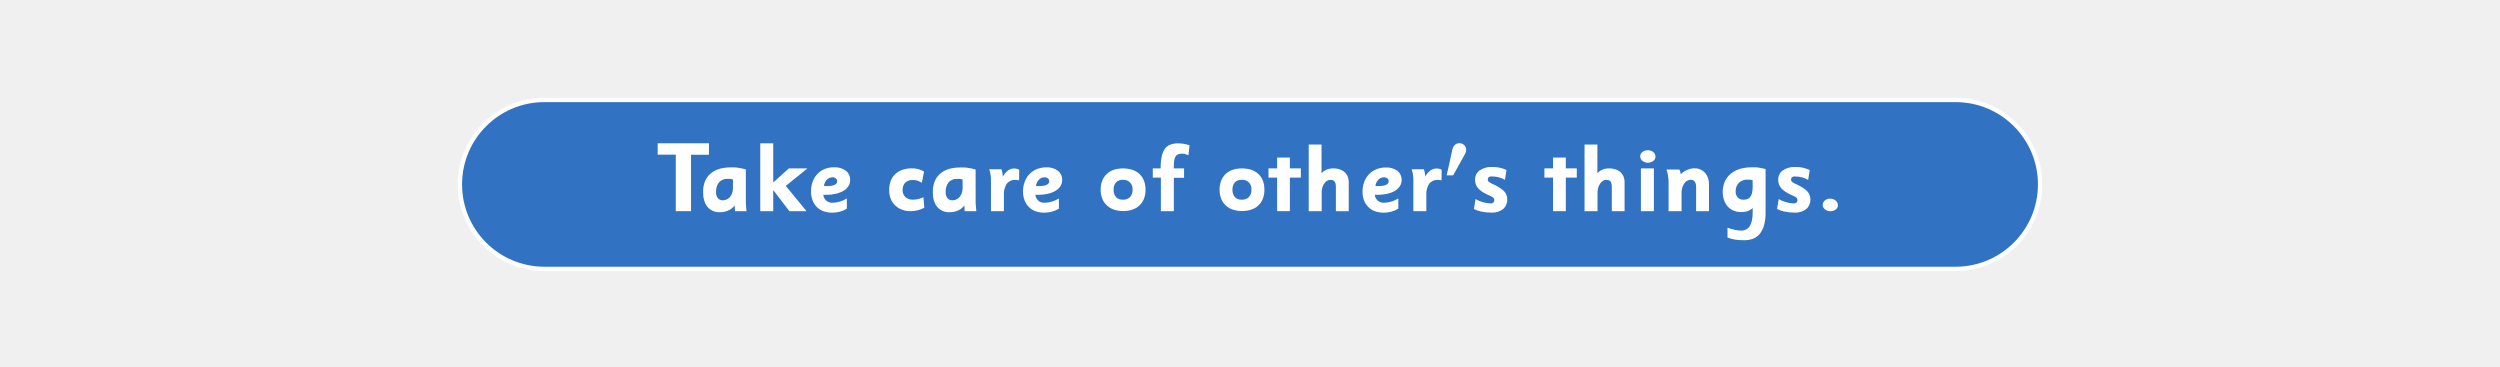
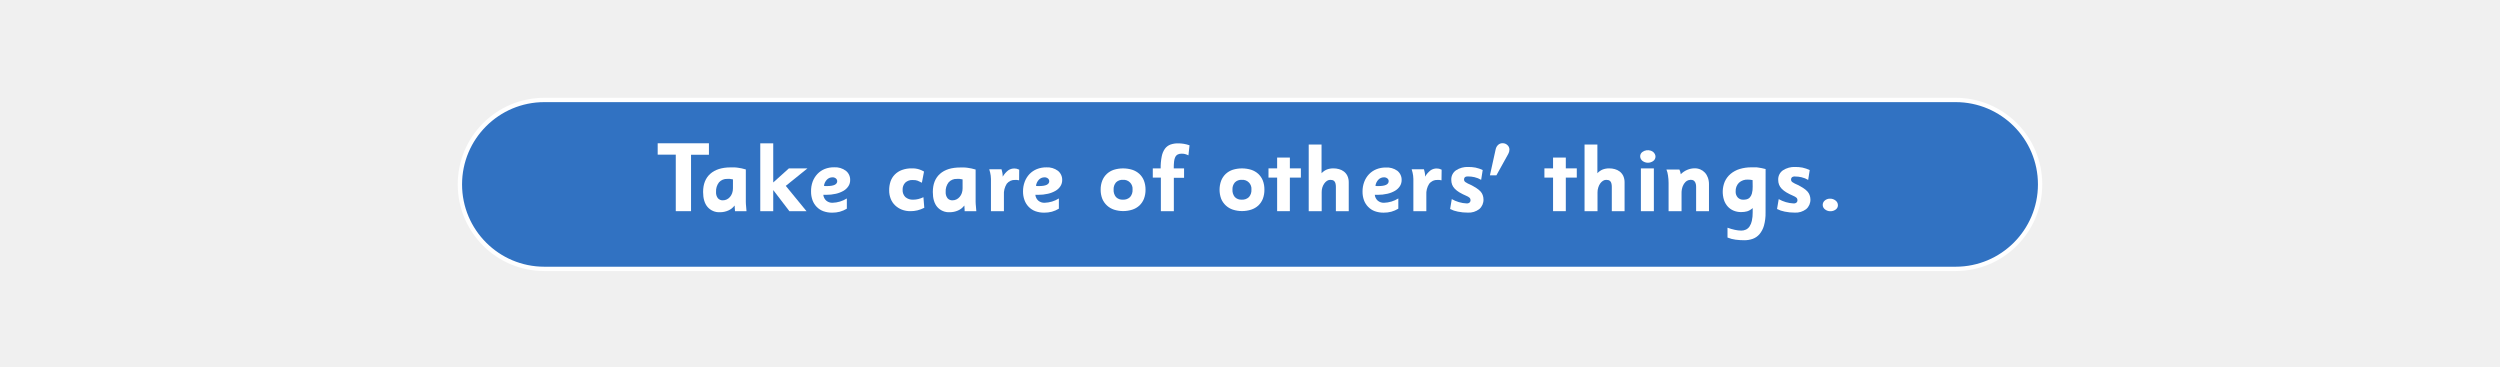
- <svg xmlns="http://www.w3.org/2000/svg" id="Layer_1" data-name="Layer 1" viewBox="0 0 1156.67 169.53">
+ <svg xmlns="http://www.w3.org/2000/svg" id="Layer_1" data-name="Layer 1" width="1156.67" height="169.53" viewBox="0 0 1156.67 169.53">
  <defs>
-     <style>.cls-1{fill:#3172c2;stroke:#fff;stroke-miterlimit:10;stroke-width:2px;}.cls-2{fill:#fff;}</style>
+     <style>
+       .cls-1 {
+         fill: #3172c2;
+         stroke: #fff;
+         stroke-miterlimit: 10;
+         stroke-width: 2px;
+       }
+ 
+       .cls-2 {
+         fill: #fff;
+       }
+     </style>
  </defs>
-   <rect class="cls-1" x="212.78" y="46.25" width="731.11" height="78.15" rx="39.07" />
-   <path class="cls-2" d="M319.72,71.6V97.7h-7.06V71.55h-8.37V66.29H328V71.6Z" />
-   <path class="cls-2" d="M340.06,97.7c0-.21,0-.47-.05-.77s-.05-.52-.07-.85,0-.68-.07-1a7.06,7.06,0,0,1-2.93,2.32,9.38,9.38,0,0,1-3.83.79,7.1,7.1,0,0,1-5.75-2.43q-2.06-2.43-2.06-6.93c0-3.63,1.11-6.43,3.31-8.4S334,77.45,338,77.45c.67,0,1.28,0,1.83,0s1.09.09,1.64.16,1.11.17,1.69.29,1.21.29,1.91.5V91.22c0,.69,0,1.42,0,2.18s.07,1.46.13,2.09.12,1.49.18,2.21ZM339.12,83a9.25,9.25,0,0,0-1.42-.23c-.43,0-.83,0-1.19,0a4.82,4.82,0,0,0-3.85,1.59,6.64,6.64,0,0,0-1.37,4.44,4.4,4.4,0,0,0,.82,2.88,2.88,2.88,0,0,0,2.34,1,4.17,4.17,0,0,0,1.81-.41,4.43,4.43,0,0,0,1.48-1.15,5.39,5.39,0,0,0,1-1.75,6.47,6.47,0,0,0,.37-2.27Z" />
-   <path class="cls-2" d="M363.55,86l9.59,11.7h-7.92l-7.47-9.77V97.7h-6V66.33h6V84.42L365,77.9h8.59Z" />
-   <path class="cls-2" d="M393.34,83.34a5,5,0,0,1-.8,2.79,6.72,6.72,0,0,1-2.25,2.14,12.79,12.79,0,0,1-3.51,1.37,19.5,19.5,0,0,1-4.59.5l-.54,0-.73,0a4.17,4.17,0,0,0,1.35,2.68,4.26,4.26,0,0,0,2.92,1,13.3,13.3,0,0,0,6.62-2v4.73a12.82,12.82,0,0,1-3.26,1.41,13.44,13.44,0,0,1-3.53.43,11.62,11.62,0,0,1-4.07-.67,8.22,8.22,0,0,1-3.09-2,8.63,8.63,0,0,1-1.93-3.06,11.31,11.31,0,0,1-.68-4A12.62,12.62,0,0,1,376,84a10.57,10.57,0,0,1,2.21-3.53,9.66,9.66,0,0,1,3.39-2.3A11.45,11.45,0,0,1,386,77.4,8.21,8.21,0,0,1,391.34,79,5.26,5.26,0,0,1,393.34,83.34Zm-6,.45a1.59,1.59,0,0,0-.62-1.24,2.35,2.35,0,0,0-1.55-.51,3.54,3.54,0,0,0-2.57,1.06,5,5,0,0,0-1.38,2.9,3.69,3.69,0,0,0,.71.09h.67Q387.36,86.09,387.36,83.79Z" />
-   <path class="cls-2" d="M424.46,97.33a13.35,13.35,0,0,1-3.22.37,10.77,10.77,0,0,1-4-.71,9.77,9.77,0,0,1-3.13-2,8.5,8.5,0,0,1-2-3,10.27,10.27,0,0,1-.72-3.91A12.67,12.67,0,0,1,412,84a8.5,8.5,0,0,1,2-3.25,9,9,0,0,1,3.29-2.1,12.67,12.67,0,0,1,4.56-.75,10.4,10.4,0,0,1,3.45.47,12.25,12.25,0,0,1,2.22,1l-1,5.18c-.45-.21-.83-.4-1.15-.57a9.64,9.64,0,0,0-.9-.4,4.46,4.46,0,0,0-.94-.23,11.05,11.05,0,0,0-1.24-.06,4.7,4.7,0,0,0-3.47,1.22,4.52,4.52,0,0,0-1.21,3.32,4.4,4.4,0,0,0,1.26,3.34,5.08,5.08,0,0,0,3.64,1.21,9.49,9.49,0,0,0,2.34-.28,12.87,12.87,0,0,0,2.39-.86l.4,4.9A15.14,15.14,0,0,1,424.46,97.33Z" />
-   <path class="cls-2" d="M446.3,97.7c0-.21,0-.47,0-.77s-.06-.52-.07-.85,0-.68-.07-1a7.09,7.09,0,0,1-2.94,2.32,9.38,9.38,0,0,1-3.83.79,7.11,7.11,0,0,1-5.75-2.43q-2.06-2.43-2.05-6.93,0-5.45,3.31-8.4t9.42-2.94c.66,0,1.27,0,1.82,0s1.09.09,1.64.16,1.11.17,1.69.29,1.22.29,1.92.5V91.22c0,.69,0,1.42,0,2.18s.08,1.46.14,2.09.12,1.49.18,2.21ZM445.36,83a9.25,9.25,0,0,0-1.42-.23c-.42,0-.82,0-1.19,0a4.82,4.82,0,0,0-3.85,1.59,6.64,6.64,0,0,0-1.37,4.44,4.4,4.4,0,0,0,.83,2.88,2.84,2.84,0,0,0,2.33,1,4.14,4.14,0,0,0,1.81-.41A4.46,4.46,0,0,0,444,91.1a5.58,5.58,0,0,0,1-1.75,6.72,6.72,0,0,0,.36-2.27Z" />
-   <path class="cls-2" d="M471.51,83.43q-.63-.14-1-.18a6.65,6.65,0,0,0-.81,0,4.6,4.6,0,0,0-3.9,1.75,8.67,8.67,0,0,0-1.32,5.23V97.7h-6v-13c0-.73,0-1.37,0-1.92s-.05-1-.11-1.52-.15-.93-.25-1.38-.25-1-.43-1.57h5.68c.1.37.18.69.26,1a4.49,4.49,0,0,1,.16.74c0,.23.06.48.09.74a8.2,8.2,0,0,1,.05.94,10.13,10.13,0,0,1,2.56-2.93,4.9,4.9,0,0,1,2.86-.85,4.39,4.39,0,0,1,1,.11,11.51,11.51,0,0,1,1.2.44Z" />
-   <path class="cls-2" d="M491.44,83.34a5.13,5.13,0,0,1-.8,2.79,6.66,6.66,0,0,1-2.26,2.14,12.59,12.59,0,0,1-3.5,1.37,19.62,19.62,0,0,1-4.59.5l-.54,0-.73,0a4.17,4.17,0,0,0,1.35,2.68,4.25,4.25,0,0,0,2.91,1,13.3,13.3,0,0,0,6.63-2v4.73a12.82,12.82,0,0,1-3.26,1.41,13.44,13.44,0,0,1-3.53.43,11.72,11.72,0,0,1-4.08-.67,8.26,8.26,0,0,1-3.08-2A8.63,8.63,0,0,1,474,92.59a11.31,11.31,0,0,1-.68-4,12.4,12.4,0,0,1,.79-4.52,10.55,10.55,0,0,1,2.2-3.53,9.79,9.79,0,0,1,3.4-2.3,11.45,11.45,0,0,1,4.37-.81A8.23,8.23,0,0,1,489.44,79,5.29,5.29,0,0,1,491.44,83.34Zm-6,.45a1.59,1.59,0,0,0-.62-1.24,2.36,2.36,0,0,0-1.56-.51,3.53,3.53,0,0,0-2.56,1.06,4.93,4.93,0,0,0-1.38,2.9,3.69,3.69,0,0,0,.71.09h.67Q485.46,86.09,485.46,83.79Z" />
-   <path class="cls-2" d="M530,87.73a11.47,11.47,0,0,1-.74,4.27,8.71,8.71,0,0,1-2.11,3.11A9.06,9.06,0,0,1,523.89,97a13.92,13.92,0,0,1-8.47,0,9.06,9.06,0,0,1-3.27-1.93A8.88,8.88,0,0,1,510,92a11.26,11.26,0,0,1-.76-4.27,11,11,0,0,1,.74-4.15,8.73,8.73,0,0,1,2.08-3.1,9,9,0,0,1,3.27-1.93,14.57,14.57,0,0,1,8.54,0,9.13,9.13,0,0,1,3.27,1.89,8.46,8.46,0,0,1,2.11,3.09A11.38,11.38,0,0,1,530,87.73Zm-6,0a4.15,4.15,0,0,0-4.46-4.53,4.18,4.18,0,0,0-3.2,1.19,4.71,4.71,0,0,0-1.11,3.34,5,5,0,0,0,1.09,3.44,4.13,4.13,0,0,0,3.22,1.21,4.4,4.4,0,0,0,3.3-1.19A4.79,4.79,0,0,0,524,87.74Z" />
-   <path class="cls-2" d="M549.85,71.87a8.66,8.66,0,0,0-1.62-.61,6.22,6.22,0,0,0-1.48-.16,4.15,4.15,0,0,0-1.85.36,2.62,2.62,0,0,0-1.13,1.15,6.68,6.68,0,0,0-.56,2.09,28.74,28.74,0,0,0-.15,3.2h4.77v4.36H543.1V97.7h-6V82.17h-3.74V77.9H537a26.14,26.14,0,0,1,.5-5.56A9,9,0,0,1,539,68.78a5.59,5.59,0,0,1,2.52-1.89,10.06,10.06,0,0,1,3.49-.56,15.57,15.57,0,0,1,5.35.9Z" />
-   <path class="cls-2" d="M585,87.73a11.47,11.47,0,0,1-.73,4.27,8.71,8.71,0,0,1-2.11,3.11A9.06,9.06,0,0,1,578.88,97a13.92,13.92,0,0,1-8.47,0,9.06,9.06,0,0,1-3.27-1.93A8.88,8.88,0,0,1,565,92a12.19,12.19,0,0,1,0-8.42,8.73,8.73,0,0,1,2.08-3.1,9,9,0,0,1,3.27-1.93,14.57,14.57,0,0,1,8.54,0,9.13,9.13,0,0,1,3.27,1.89,8.46,8.46,0,0,1,2.11,3.09A11.39,11.39,0,0,1,585,87.73Zm-6,0a4.15,4.15,0,0,0-4.46-4.53,4.18,4.18,0,0,0-3.2,1.19,4.71,4.71,0,0,0-1.12,3.34,5,5,0,0,0,1.09,3.44,4.16,4.16,0,0,0,3.23,1.21,4.42,4.42,0,0,0,3.3-1.19A4.79,4.79,0,0,0,579,87.74Z" />
-   <path class="cls-2" d="M590.89,97.7V82.17h-4V77.9h4v-5h5.89v5h5.09v4.27h-5.09V97.7Z" />
-   <path class="cls-2" d="M618.07,97.7V86.5a5.77,5.77,0,0,0-.21-1.73,2.4,2.4,0,0,0-.57-1,1.79,1.79,0,0,0-.83-.45,3.82,3.82,0,0,0-1-.11,2.77,2.77,0,0,0-1.5.45,4.78,4.78,0,0,0-1.26,1.24,6.71,6.71,0,0,0-.9,1.84A7.24,7.24,0,0,0,611.5,89V97.7h-6V66.87h5.94V80.15a7,7,0,0,1,2.49-1.74,8.39,8.39,0,0,1,3-.51,9.41,9.41,0,0,1,2.59.35,6.45,6.45,0,0,1,2.26,1.11,5.61,5.61,0,0,1,1.62,2,7,7,0,0,1,.62,3.11V97.7Z" />
-   <path class="cls-2" d="M648.49,83.34a5.13,5.13,0,0,1-.8,2.79,6.85,6.85,0,0,1-2.26,2.14,12.59,12.59,0,0,1-3.5,1.37,19.62,19.62,0,0,1-4.59.5l-.54,0-.73,0a4.17,4.17,0,0,0,1.35,2.68,4.25,4.25,0,0,0,2.91,1,13.36,13.36,0,0,0,6.63-2v4.73a12.82,12.82,0,0,1-3.26,1.41,13.52,13.52,0,0,1-3.54.43,11.66,11.66,0,0,1-4.07-.67,8.26,8.26,0,0,1-3.08-2,8.65,8.65,0,0,1-1.94-3.06,11.32,11.32,0,0,1-.67-4,12.4,12.4,0,0,1,.79-4.52,10.55,10.55,0,0,1,2.2-3.53,9.79,9.79,0,0,1,3.4-2.3,11.4,11.4,0,0,1,4.36-.81A8.26,8.26,0,0,1,646.49,79,5.29,5.29,0,0,1,648.49,83.34Zm-6,.45a1.57,1.57,0,0,0-.61-1.24,2.36,2.36,0,0,0-1.56-.51,3.51,3.51,0,0,0-2.56,1.06,5,5,0,0,0-1.39,2.9,3.87,3.87,0,0,0,.72.09h.67Q642.49,86.09,642.5,83.79Z" />
-   <path class="cls-2" d="M666.94,83.43q-.63-.14-1-.18a6.65,6.65,0,0,0-.81,0A4.56,4.56,0,0,0,661.25,85a8.6,8.6,0,0,0-1.33,5.23V97.7h-6v-13c0-.73,0-1.37,0-1.92a14.09,14.09,0,0,0-.11-1.52,12.87,12.87,0,0,0-.25-1.38c-.11-.46-.25-1-.43-1.57h5.68c.1.37.18.69.26,1a4.49,4.49,0,0,1,.16.74c0,.23.06.48.1.74a8.46,8.46,0,0,1,0,.94,10.28,10.28,0,0,1,2.56-2.93,4.92,4.92,0,0,1,2.86-.85,4.54,4.54,0,0,1,1.06.11,12.43,12.43,0,0,1,1.19.44Z" />
-   <path class="cls-2" d="M678.37,69.21a4.2,4.2,0,0,1-.54,2l-5.49,9.9h-3l2.65-12A3.84,3.84,0,0,1,673.17,67a2.94,2.94,0,0,1,2.05-.74,3.1,3.1,0,0,1,2.22.87A2.75,2.75,0,0,1,678.37,69.21Z" />
-   <path class="cls-2" d="M697.36,92.21a5.68,5.68,0,0,1-1.91,4.5,7.89,7.89,0,0,1-5.36,1.66,22.49,22.49,0,0,1-4.57-.45,13.65,13.65,0,0,1-3.6-1.21l.77-4.59a15.34,15.34,0,0,0,6.84,2,2,2,0,0,0,1.41-.42,1.33,1.33,0,0,0,.43-1,1.73,1.73,0,0,0-.34-1.11,5.17,5.17,0,0,0-1.64-1A26.44,26.44,0,0,1,686.22,89a10.4,10.4,0,0,1-2.16-1.69,5.59,5.59,0,0,1-1.21-1.87,6.1,6.1,0,0,1-.39-2.25,5.09,5.09,0,0,1,2.18-4.39,9.59,9.59,0,0,1,5.68-1.55,17.79,17.79,0,0,1,3.35.29A15.65,15.65,0,0,1,697,78.66l-.72,4.55a10.59,10.59,0,0,0-3.1-1.24,13.5,13.5,0,0,0-3-.34,2.09,2.09,0,0,0-1.44.38,1.41,1.41,0,0,0-.38,1,1.45,1.45,0,0,0,.62,1.23,12.43,12.43,0,0,0,2.39,1.24,28.56,28.56,0,0,1,2.73,1.55A9.87,9.87,0,0,1,696,88.59a4.76,4.76,0,0,1,1,1.66A5.8,5.8,0,0,1,697.36,92.21Z" />
-   <path class="cls-2" d="M718.55,97.7V82.17h-4V77.9h4v-5h5.9v5h5.08v4.27h-5.08V97.7Z" />
-   <path class="cls-2" d="M745.73,97.7V86.5a5.77,5.77,0,0,0-.21-1.73,2.29,2.29,0,0,0-.57-1,1.79,1.79,0,0,0-.83-.45,3.72,3.72,0,0,0-1-.11,2.73,2.73,0,0,0-1.49.45,4.66,4.66,0,0,0-1.27,1.24,6.43,6.43,0,0,0-.89,1.84,7.24,7.24,0,0,0-.35,2.24V97.7h-6V66.87h5.94V80.15a6.94,6.94,0,0,1,2.48-1.74,8.39,8.39,0,0,1,3-.51,9.36,9.36,0,0,1,2.59.35,6.5,6.5,0,0,1,2.27,1.11,5.82,5.82,0,0,1,1.62,2,7.12,7.12,0,0,1,.62,3.11V97.7Z" />
-   <path class="cls-2" d="M765.94,72.46a2.49,2.49,0,0,1-1,2,4.17,4.17,0,0,1-5,0,2.7,2.7,0,0,1-1.08-2.06,2.42,2.42,0,0,1,1-2.07,4.27,4.27,0,0,1,3.93-.61,3.45,3.45,0,0,1,1.13.63,3.23,3.23,0,0,1,.76,1A2.39,2.39,0,0,1,765.94,72.46ZM759.19,97.7V77.9h6V97.7Z" />
-   <path class="cls-2" d="M784.74,97.7V86.46a4.46,4.46,0,0,0-.29-1.82,2.6,2.6,0,0,0-.7-1,1.87,1.87,0,0,0-.85-.39,6,6,0,0,0-.77-.06,4.81,4.81,0,0,0-.94.17,3.22,3.22,0,0,0-1.37.83,5.54,5.54,0,0,0-1.24,1.9A8.77,8.77,0,0,0,778,89.5v8.2h-6V84.61a22.48,22.48,0,0,0-.27-3.42,11.11,11.11,0,0,0-.72-2.75h6a7.73,7.73,0,0,1,.38,1,11.57,11.57,0,0,1,.25,1.17,9.33,9.33,0,0,1,3.09-2.07,8.86,8.86,0,0,1,3.35-.67,6.52,6.52,0,0,1,2.62.52,6.09,6.09,0,0,1,2.09,1.47,6.77,6.77,0,0,1,1.39,2.32,8.86,8.86,0,0,1,.51,3.09V97.7Z" />
-   <path class="cls-2" d="M816.87,98.33a21.19,21.19,0,0,1-.75,6.1,10.73,10.73,0,0,1-2.07,3.93,7.57,7.57,0,0,1-3.1,2.14,11.44,11.44,0,0,1-3.9.65,32.37,32.37,0,0,1-4-.25,14.24,14.24,0,0,1-3.79-1v-4.55a24.3,24.3,0,0,0,3.45,1,14.54,14.54,0,0,0,2.9.34,5.08,5.08,0,0,0,2.15-.45,4.25,4.25,0,0,0,1.68-1.44,7.52,7.52,0,0,0,1.08-2.61,17,17,0,0,0,.39-3.92v-2a6.8,6.8,0,0,1-2.57,1.51,10.25,10.25,0,0,1-2.79.34,8.82,8.82,0,0,1-3.51-.68,7.54,7.54,0,0,1-2.67-1.89,8.38,8.38,0,0,1-1.71-2.94,12.39,12.39,0,0,1,.32-8.55,10.17,10.17,0,0,1,2.67-3.58,12.13,12.13,0,0,1,4.2-2.28,18.42,18.42,0,0,1,5.57-.78l1.68,0c.49,0,1,0,1.44.11s1,.14,1.51.25,1.14.25,1.84.43Zm-6-15-1.18-.18a9.48,9.48,0,0,0-1-.05,5.71,5.71,0,0,0-4.15,1.46,5.38,5.38,0,0,0-1.51,4,3.85,3.85,0,0,0,1,2.84,3.37,3.37,0,0,0,2.48,1,7.31,7.31,0,0,0,1.62-.18,2.86,2.86,0,0,0,1.41-.81,4.4,4.4,0,0,0,1-1.83,11,11,0,0,0,.37-3.21Z" />
-   <path class="cls-2" d="M837.62,92.21a5.68,5.68,0,0,1-1.91,4.5,7.89,7.89,0,0,1-5.36,1.66,22.32,22.32,0,0,1-4.56-.45,13.6,13.6,0,0,1-3.61-1.21l.77-4.59a15.34,15.34,0,0,0,6.84,2,2,2,0,0,0,1.42-.42,1.36,1.36,0,0,0,.42-1,1.79,1.79,0,0,0-.33-1.11,5.39,5.39,0,0,0-1.65-1A27.22,27.22,0,0,1,826.48,89a11,11,0,0,1-2.16-1.69,5.75,5.75,0,0,1-1.21-1.87,6.1,6.1,0,0,1-.39-2.25,5.09,5.09,0,0,1,2.18-4.39,9.59,9.59,0,0,1,5.68-1.55,18,18,0,0,1,3.36.29,15.77,15.77,0,0,1,3.36,1.15l-.72,4.55a10.48,10.48,0,0,0-3.1-1.24,13.5,13.5,0,0,0-3-.34,2,2,0,0,0-1.43.38,1.38,1.38,0,0,0-.39,1,1.45,1.45,0,0,0,.62,1.23,12.43,12.43,0,0,0,2.39,1.24,28.56,28.56,0,0,1,2.73,1.55,9.55,9.55,0,0,1,1.85,1.54,5,5,0,0,1,1,1.66A6.06,6.06,0,0,1,837.62,92.21Z" />
-   <path class="cls-2" d="M850.35,94.93a2.42,2.42,0,0,1-1,2,4,4,0,0,1-2.49.8,3.83,3.83,0,0,1-2.5-.86,2.59,2.59,0,0,1-.07-4.11,3.54,3.54,0,0,1,2.39-.84,4,4,0,0,1,2.62.89A2.7,2.7,0,0,1,850.35,94.93Z" />
+   <g>
+     <rect class="cls-1" x="212.78" y="46.25" width="731.11" height="78.15" rx="39.07" />
+     <g>
+       <path class="cls-2" d="M319.72,71.6V97.7h-7.06V71.55h-8.37V66.29H328V71.6Z" />
+       <path class="cls-2" d="M340.06,97.7c0-.21,0-.47-.05-.77s-.05-.52-.07-.85,0-.68-.07-1a7.06,7.06,0,0,1-2.93,2.32,9.38,9.38,0,0,1-3.83.79,7.1,7.1,0,0,1-5.75-2.43q-2.06-2.43-2.06-6.93c0-3.63,1.11-6.43,3.31-8.4S334,77.45,338,77.45c.67,0,1.28,0,1.83,0s1.09.09,1.64.16,1.11.17,1.69.29,1.21.29,1.91.5V91.22c0,.69,0,1.42,0,2.18s.07,1.46.13,2.09.12,1.49.18,2.21ZM339.12,83a9.25,9.25,0,0,0-1.42-.23c-.43,0-.83,0-1.19,0a4.82,4.82,0,0,0-3.85,1.59,6.64,6.64,0,0,0-1.37,4.44,4.4,4.4,0,0,0,.82,2.88,2.88,2.88,0,0,0,2.34,1,4.17,4.17,0,0,0,1.81-.41,4.43,4.43,0,0,0,1.48-1.15,5.39,5.39,0,0,0,1-1.75,6.47,6.47,0,0,0,.37-2.27Z" />
+       <path class="cls-2" d="M363.55,86l9.59,11.7h-7.92l-7.47-9.77V97.7h-6V66.33h6V84.42L365,77.9h8.59Z" />
+       <path class="cls-2" d="M393.34,83.34a5,5,0,0,1-.8,2.79,6.72,6.72,0,0,1-2.25,2.14,12.79,12.79,0,0,1-3.51,1.37,19.5,19.5,0,0,1-4.59.5l-.54,0-.73,0a4.17,4.17,0,0,0,1.35,2.68,4.26,4.26,0,0,0,2.92,1,13.3,13.3,0,0,0,6.62-2v4.73a12.82,12.82,0,0,1-3.26,1.41,13.44,13.44,0,0,1-3.53.43,11.62,11.62,0,0,1-4.07-.67,8.22,8.22,0,0,1-3.09-2,8.63,8.63,0,0,1-1.93-3.06,11.31,11.31,0,0,1-.68-4A12.62,12.62,0,0,1,376,84a10.57,10.57,0,0,1,2.21-3.53,9.66,9.66,0,0,1,3.39-2.3A11.45,11.45,0,0,1,386,77.4,8.21,8.21,0,0,1,391.34,79,5.26,5.26,0,0,1,393.34,83.34Zm-6,.45a1.59,1.59,0,0,0-.62-1.24,2.35,2.35,0,0,0-1.55-.51,3.54,3.54,0,0,0-2.57,1.06,5,5,0,0,0-1.38,2.9,3.69,3.69,0,0,0,.71.09h.67Q387.36,86.09,387.36,83.79Z" />
+       <path class="cls-2" d="M424.46,97.33a13.35,13.35,0,0,1-3.22.37,10.77,10.77,0,0,1-4-.71,9.77,9.77,0,0,1-3.13-2,8.5,8.5,0,0,1-2-3,10.27,10.27,0,0,1-.72-3.91A12.67,12.67,0,0,1,412,84a8.5,8.5,0,0,1,2-3.25,9,9,0,0,1,3.29-2.1,12.67,12.67,0,0,1,4.56-.75,10.4,10.4,0,0,1,3.45.47,12.25,12.25,0,0,1,2.22,1l-1,5.18c-.45-.21-.83-.4-1.15-.57a9.64,9.64,0,0,0-.9-.4,4.46,4.46,0,0,0-.94-.23,11.05,11.05,0,0,0-1.24-.06,4.7,4.7,0,0,0-3.47,1.22,4.52,4.52,0,0,0-1.21,3.32,4.4,4.4,0,0,0,1.26,3.34,5.08,5.08,0,0,0,3.64,1.21,9.49,9.49,0,0,0,2.34-.28,12.87,12.87,0,0,0,2.39-.86l.4,4.9A15.14,15.14,0,0,1,424.46,97.33Z" />
+       <path class="cls-2" d="M446.3,97.7c0-.21,0-.47,0-.77s-.06-.52-.07-.85,0-.68-.07-1a7.09,7.09,0,0,1-2.94,2.32,9.38,9.38,0,0,1-3.83.79,7.11,7.11,0,0,1-5.75-2.43q-2.06-2.43-2.05-6.93,0-5.45,3.31-8.4t9.42-2.94c.66,0,1.27,0,1.82,0s1.09.09,1.64.16,1.11.17,1.69.29,1.22.29,1.92.5V91.22c0,.69,0,1.42,0,2.18s.08,1.46.14,2.09.12,1.49.18,2.21ZM445.36,83a9.25,9.25,0,0,0-1.42-.23c-.42,0-.82,0-1.19,0a4.82,4.82,0,0,0-3.85,1.59,6.64,6.64,0,0,0-1.37,4.44,4.4,4.4,0,0,0,.83,2.88,2.84,2.84,0,0,0,2.33,1,4.14,4.14,0,0,0,1.81-.41A4.46,4.46,0,0,0,444,91.1a5.58,5.58,0,0,0,1-1.75,6.72,6.72,0,0,0,.36-2.27Z" />
+       <path class="cls-2" d="M471.51,83.43q-.63-.14-1-.18a6.65,6.65,0,0,0-.81,0,4.6,4.6,0,0,0-3.9,1.75,8.67,8.67,0,0,0-1.32,5.23V97.7h-6v-13c0-.73,0-1.37,0-1.92s-.05-1-.11-1.52-.15-.93-.25-1.38-.25-1-.43-1.57h5.68c.1.37.18.69.26,1a4.49,4.49,0,0,1,.16.74c0,.23.06.48.09.74a8.2,8.2,0,0,1,.05.94,10.13,10.13,0,0,1,2.56-2.93,4.9,4.9,0,0,1,2.86-.85,4.39,4.39,0,0,1,1,.11,11.51,11.51,0,0,1,1.2.44Z" />
+       <path class="cls-2" d="M491.44,83.34a5.13,5.13,0,0,1-.8,2.79,6.66,6.66,0,0,1-2.26,2.14,12.59,12.59,0,0,1-3.5,1.37,19.62,19.62,0,0,1-4.59.5l-.54,0-.73,0a4.17,4.17,0,0,0,1.35,2.68,4.25,4.25,0,0,0,2.91,1,13.3,13.3,0,0,0,6.63-2v4.73a12.82,12.82,0,0,1-3.26,1.41,13.44,13.44,0,0,1-3.53.43,11.72,11.72,0,0,1-4.08-.67,8.26,8.26,0,0,1-3.08-2A8.63,8.63,0,0,1,474,92.59a11.31,11.31,0,0,1-.68-4,12.4,12.4,0,0,1,.79-4.52,10.55,10.55,0,0,1,2.2-3.53,9.79,9.79,0,0,1,3.4-2.3,11.45,11.45,0,0,1,4.37-.81A8.23,8.23,0,0,1,489.44,79,5.29,5.29,0,0,1,491.44,83.34Zm-6,.45a1.59,1.59,0,0,0-.62-1.24,2.36,2.36,0,0,0-1.56-.51,3.53,3.53,0,0,0-2.56,1.06,4.93,4.93,0,0,0-1.38,2.9,3.69,3.69,0,0,0,.71.09h.67Q485.46,86.09,485.46,83.79Z" />
+       <path class="cls-2" d="M530,87.73a11.47,11.47,0,0,1-.74,4.27,8.71,8.71,0,0,1-2.11,3.11A9.06,9.06,0,0,1,523.89,97a13.92,13.92,0,0,1-8.47,0,9.06,9.06,0,0,1-3.27-1.93A8.88,8.88,0,0,1,510,92a11.26,11.26,0,0,1-.76-4.27,11,11,0,0,1,.74-4.15,8.73,8.73,0,0,1,2.08-3.1,9,9,0,0,1,3.27-1.93,14.57,14.57,0,0,1,8.54,0,9.13,9.13,0,0,1,3.27,1.89,8.46,8.46,0,0,1,2.11,3.09A11.38,11.38,0,0,1,530,87.73Zm-6,0a4.15,4.15,0,0,0-4.46-4.53,4.18,4.18,0,0,0-3.2,1.19,4.71,4.71,0,0,0-1.11,3.34,5,5,0,0,0,1.09,3.44,4.13,4.13,0,0,0,3.22,1.21,4.4,4.4,0,0,0,3.3-1.19A4.79,4.79,0,0,0,524,87.74Z" />
+       <path class="cls-2" d="M549.85,71.87a8.66,8.66,0,0,0-1.62-.61,6.22,6.22,0,0,0-1.48-.16,4.15,4.15,0,0,0-1.85.36,2.62,2.62,0,0,0-1.13,1.15,6.68,6.68,0,0,0-.56,2.09,28.74,28.74,0,0,0-.15,3.2h4.77v4.36H543.1V97.7h-6V82.17h-3.74V77.9H537a26.14,26.14,0,0,1,.5-5.56A9,9,0,0,1,539,68.78a5.59,5.59,0,0,1,2.52-1.89,10.06,10.06,0,0,1,3.49-.56,15.57,15.57,0,0,1,5.35.9Z" />
+       <path class="cls-2" d="M585,87.73a11.47,11.47,0,0,1-.73,4.27,8.71,8.71,0,0,1-2.11,3.11A9.06,9.06,0,0,1,578.88,97a13.92,13.92,0,0,1-8.47,0,9.06,9.06,0,0,1-3.27-1.93A8.88,8.88,0,0,1,565,92a12.19,12.19,0,0,1,0-8.42,8.73,8.73,0,0,1,2.08-3.1,9,9,0,0,1,3.27-1.93,14.57,14.57,0,0,1,8.54,0,9.13,9.13,0,0,1,3.27,1.89,8.46,8.46,0,0,1,2.11,3.09A11.39,11.39,0,0,1,585,87.73Zm-6,0a4.15,4.15,0,0,0-4.46-4.53,4.18,4.18,0,0,0-3.2,1.19,4.71,4.71,0,0,0-1.12,3.34,5,5,0,0,0,1.09,3.44,4.16,4.16,0,0,0,3.23,1.21,4.42,4.42,0,0,0,3.3-1.19A4.79,4.79,0,0,0,579,87.74Z" />
+       <path class="cls-2" d="M590.89,97.7V82.17h-4V77.9h4v-5h5.89v5h5.09v4.27h-5.09V97.7Z" />
+       <path class="cls-2" d="M618.07,97.7V86.5a5.77,5.77,0,0,0-.21-1.73,2.4,2.4,0,0,0-.57-1,1.79,1.79,0,0,0-.83-.45,3.82,3.82,0,0,0-1-.11,2.77,2.77,0,0,0-1.5.45,4.78,4.78,0,0,0-1.26,1.24,6.71,6.71,0,0,0-.9,1.84A7.24,7.24,0,0,0,611.5,89V97.7h-6V66.87h5.94V80.15a7,7,0,0,1,2.49-1.74,8.39,8.39,0,0,1,3-.51,9.41,9.41,0,0,1,2.59.35,6.45,6.45,0,0,1,2.26,1.11,5.61,5.61,0,0,1,1.62,2,7,7,0,0,1,.62,3.11V97.7Z" />
+       <path class="cls-2" d="M648.49,83.34a5.13,5.13,0,0,1-.8,2.79,6.85,6.85,0,0,1-2.26,2.14,12.59,12.59,0,0,1-3.5,1.37,19.62,19.62,0,0,1-4.59.5l-.54,0-.73,0a4.17,4.17,0,0,0,1.35,2.68,4.25,4.25,0,0,0,2.91,1,13.36,13.36,0,0,0,6.63-2v4.73a12.82,12.82,0,0,1-3.26,1.41,13.52,13.52,0,0,1-3.54.43,11.66,11.66,0,0,1-4.07-.67,8.26,8.26,0,0,1-3.08-2,8.65,8.65,0,0,1-1.94-3.06,11.32,11.32,0,0,1-.67-4,12.4,12.4,0,0,1,.79-4.52,10.55,10.55,0,0,1,2.2-3.53,9.79,9.79,0,0,1,3.4-2.3,11.4,11.4,0,0,1,4.36-.81A8.26,8.26,0,0,1,646.49,79,5.29,5.29,0,0,1,648.49,83.34Zm-6,.45a1.57,1.57,0,0,0-.61-1.24,2.36,2.36,0,0,0-1.56-.51,3.51,3.51,0,0,0-2.56,1.06,5,5,0,0,0-1.39,2.9,3.87,3.87,0,0,0,.72.09h.67Q642.49,86.09,642.5,83.79Z" />
+       <path class="cls-2" d="M666.94,83.43q-.63-.14-1-.18a6.65,6.65,0,0,0-.81,0A4.56,4.56,0,0,0,661.25,85a8.6,8.6,0,0,0-1.33,5.23V97.7h-6v-13c0-.73,0-1.37,0-1.92a14.09,14.09,0,0,0-.11-1.52,12.87,12.87,0,0,0-.25-1.38c-.11-.46-.25-1-.43-1.57h5.68c.1.37.18.69.26,1a4.49,4.49,0,0,1,.16.74c0,.23.06.48.1.74a8.46,8.46,0,0,1,0,.94,10.28,10.28,0,0,1,2.56-2.93,4.92,4.92,0,0,1,2.86-.85,4.54,4.54,0,0,1,1.06.11,12.43,12.43,0,0,1,1.19.44Z" />
+       <path class="cls-2" d="M698.37,69.21a4.2,4.2,0,0,1-.54,2l-5.49,9.9h-3l2.65-12A3.84,3.84,0,0,1,693.17,67a2.94,2.94,0,0,1,2.05-.74,3.1,3.1,0,0,1,2.22.87A2.75,2.75,0,0,1,698.37,69.21Z" />
+       <path class="cls-2" d="M686.36,92.21a5.68,5.68,0,0,1-1.91,4.5,7.89,7.89,0,0,1-5.36,1.66,22.49,22.49,0,0,1-4.57-.45,13.65,13.65,0,0,1-3.6-1.21l.77-4.59a15.34,15.34,0,0,0,6.84,2,2,2,0,0,0,1.41-.42,1.33,1.33,0,0,0,.43-1,1.73,1.73,0,0,0-.34-1.11,5.17,5.17,0,0,0-1.64-1A26.44,26.44,0,0,1,675.22,89a10.4,10.4,0,0,1-2.16-1.69,5.59,5.59,0,0,1-1.21-1.87,6.1,6.1,0,0,1-.39-2.25,5.09,5.09,0,0,1,2.18-4.39,9.59,9.59,0,0,1,5.68-1.55,17.79,17.79,0,0,1,3.35.29A15.65,15.65,0,0,1,686,78.66l-.72,4.55a10.59,10.59,0,0,0-3.1-1.24,13.5,13.5,0,0,0-3-.34,2.09,2.09,0,0,0-1.44.38,1.41,1.41,0,0,0-.38,1,1.45,1.45,0,0,0,.62,1.23,12.43,12.43,0,0,0,2.39,1.24,28.56,28.56,0,0,1,2.73,1.55A9.87,9.87,0,0,1,685,88.59a4.76,4.76,0,0,1,1,1.66A5.8,5.8,0,0,1,686.36,92.21Z" />
+       <path class="cls-2" d="M718.55,97.7V82.17h-4V77.9h4v-5h5.9v5h5.08v4.27h-5.08V97.7Z" />
+       <path class="cls-2" d="M745.73,97.7V86.5a5.77,5.77,0,0,0-.21-1.73,2.29,2.29,0,0,0-.57-1,1.79,1.79,0,0,0-.83-.45,3.72,3.72,0,0,0-1-.11,2.73,2.73,0,0,0-1.49.45,4.66,4.66,0,0,0-1.27,1.24,6.43,6.43,0,0,0-.89,1.84,7.24,7.24,0,0,0-.35,2.24V97.7h-6V66.87h5.94V80.15a6.94,6.94,0,0,1,2.48-1.74,8.39,8.39,0,0,1,3-.51,9.36,9.36,0,0,1,2.59.35,6.5,6.5,0,0,1,2.27,1.11,5.82,5.82,0,0,1,1.62,2,7.12,7.12,0,0,1,.62,3.11V97.7Z" />
+       <path class="cls-2" d="M765.94,72.46a2.49,2.49,0,0,1-1,2,4.17,4.17,0,0,1-5,0,2.7,2.7,0,0,1-1.08-2.06,2.42,2.42,0,0,1,1-2.07,4.27,4.27,0,0,1,3.93-.61,3.45,3.45,0,0,1,1.13.63,3.23,3.23,0,0,1,.76,1A2.39,2.39,0,0,1,765.94,72.46ZM759.19,97.7V77.9h6V97.7Z" />
+       <path class="cls-2" d="M784.74,97.7V86.46a4.46,4.46,0,0,0-.29-1.82,2.6,2.6,0,0,0-.7-1,1.87,1.87,0,0,0-.85-.39,6,6,0,0,0-.77-.06,4.81,4.81,0,0,0-.94.17,3.22,3.22,0,0,0-1.37.83,5.54,5.54,0,0,0-1.24,1.9A8.77,8.77,0,0,0,778,89.5v8.2h-6V84.61a22.48,22.48,0,0,0-.27-3.42,11.11,11.11,0,0,0-.72-2.75h6a7.73,7.73,0,0,1,.38,1,11.57,11.57,0,0,1,.25,1.17,9.33,9.33,0,0,1,3.09-2.07,8.86,8.86,0,0,1,3.35-.67,6.52,6.52,0,0,1,2.62.52,6.09,6.09,0,0,1,2.09,1.47,6.77,6.77,0,0,1,1.39,2.32,8.86,8.86,0,0,1,.51,3.09V97.7Z" />
+       <path class="cls-2" d="M816.87,98.33a21.19,21.19,0,0,1-.75,6.1,10.73,10.73,0,0,1-2.07,3.93,7.57,7.57,0,0,1-3.1,2.14,11.44,11.44,0,0,1-3.9.65,32.37,32.37,0,0,1-4-.25,14.24,14.24,0,0,1-3.79-1v-4.55a24.3,24.3,0,0,0,3.45,1,14.54,14.54,0,0,0,2.9.34,5.08,5.08,0,0,0,2.15-.45,4.25,4.25,0,0,0,1.68-1.44,7.52,7.52,0,0,0,1.08-2.61,17,17,0,0,0,.39-3.92v-2a6.8,6.8,0,0,1-2.57,1.51,10.25,10.25,0,0,1-2.79.34,8.82,8.82,0,0,1-3.51-.68,7.54,7.54,0,0,1-2.67-1.89,8.38,8.38,0,0,1-1.71-2.94,12.39,12.39,0,0,1,.32-8.55,10.17,10.17,0,0,1,2.67-3.58,12.13,12.13,0,0,1,4.2-2.28,18.42,18.42,0,0,1,5.57-.78l1.68,0c.49,0,1,0,1.44.11s1,.14,1.51.25,1.14.25,1.84.43Zm-6-15-1.18-.18a9.48,9.48,0,0,0-1-.05,5.71,5.71,0,0,0-4.15,1.46,5.38,5.38,0,0,0-1.51,4,3.85,3.85,0,0,0,1,2.84,3.37,3.37,0,0,0,2.48,1,7.31,7.31,0,0,0,1.62-.18,2.86,2.86,0,0,0,1.41-.81,4.4,4.4,0,0,0,1-1.83,11,11,0,0,0,.37-3.21Z" />
+       <path class="cls-2" d="M837.62,92.21a5.68,5.68,0,0,1-1.91,4.5,7.89,7.89,0,0,1-5.36,1.66,22.32,22.32,0,0,1-4.56-.45,13.6,13.6,0,0,1-3.61-1.21l.77-4.59a15.34,15.34,0,0,0,6.84,2,2,2,0,0,0,1.42-.42,1.36,1.36,0,0,0,.42-1,1.79,1.79,0,0,0-.33-1.11,5.39,5.39,0,0,0-1.65-1A27.22,27.22,0,0,1,826.48,89a11,11,0,0,1-2.16-1.69,5.75,5.75,0,0,1-1.21-1.87,6.1,6.1,0,0,1-.39-2.25,5.09,5.09,0,0,1,2.18-4.39,9.59,9.59,0,0,1,5.68-1.55,18,18,0,0,1,3.36.29,15.77,15.77,0,0,1,3.36,1.15l-.72,4.55a10.48,10.48,0,0,0-3.1-1.24,13.5,13.5,0,0,0-3-.34,2,2,0,0,0-1.43.38,1.38,1.38,0,0,0-.39,1,1.45,1.45,0,0,0,.62,1.23,12.43,12.43,0,0,0,2.39,1.24,28.56,28.56,0,0,1,2.73,1.55,9.55,9.55,0,0,1,1.85,1.54,5,5,0,0,1,1,1.66A6.06,6.06,0,0,1,837.62,92.21Z" />
+       <path class="cls-2" d="M850.35,94.93a2.42,2.42,0,0,1-1,2,4,4,0,0,1-2.49.8,3.83,3.83,0,0,1-2.5-.86,2.59,2.59,0,0,1-.07-4.11,3.54,3.54,0,0,1,2.39-.84,4,4,0,0,1,2.62.89A2.7,2.7,0,0,1,850.35,94.93Z" />
+     </g>
+   </g>
</svg>
